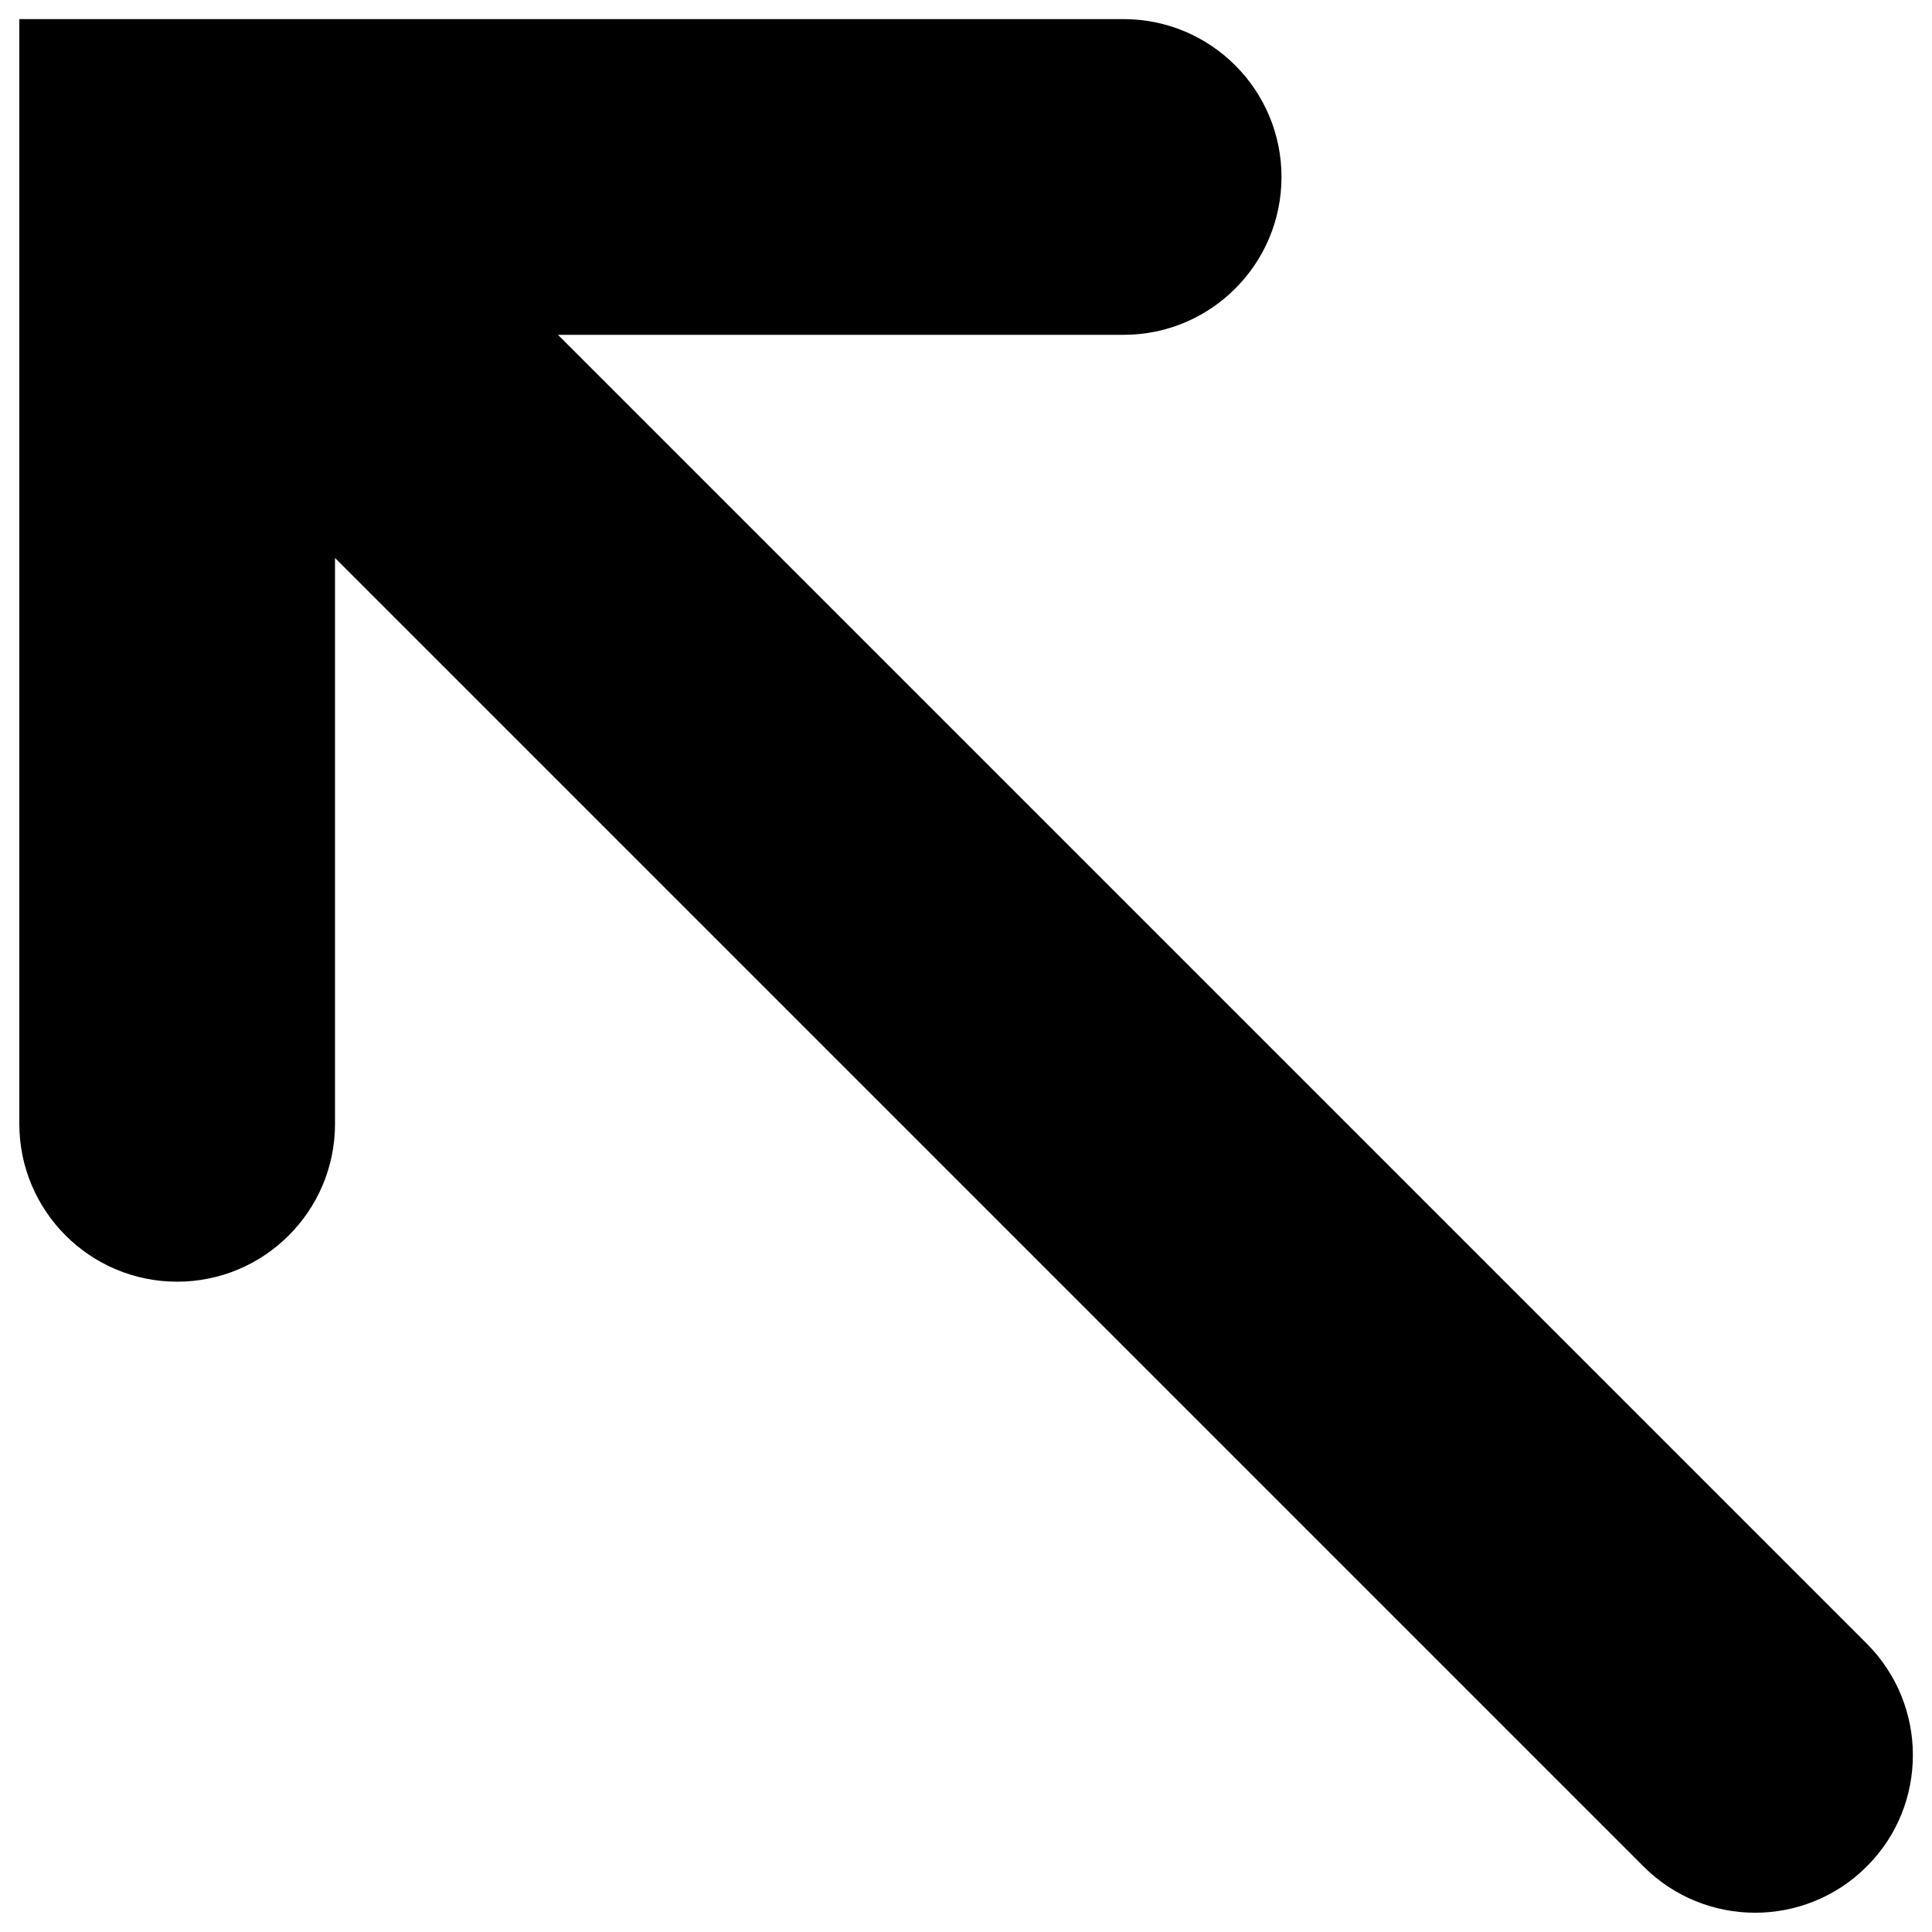
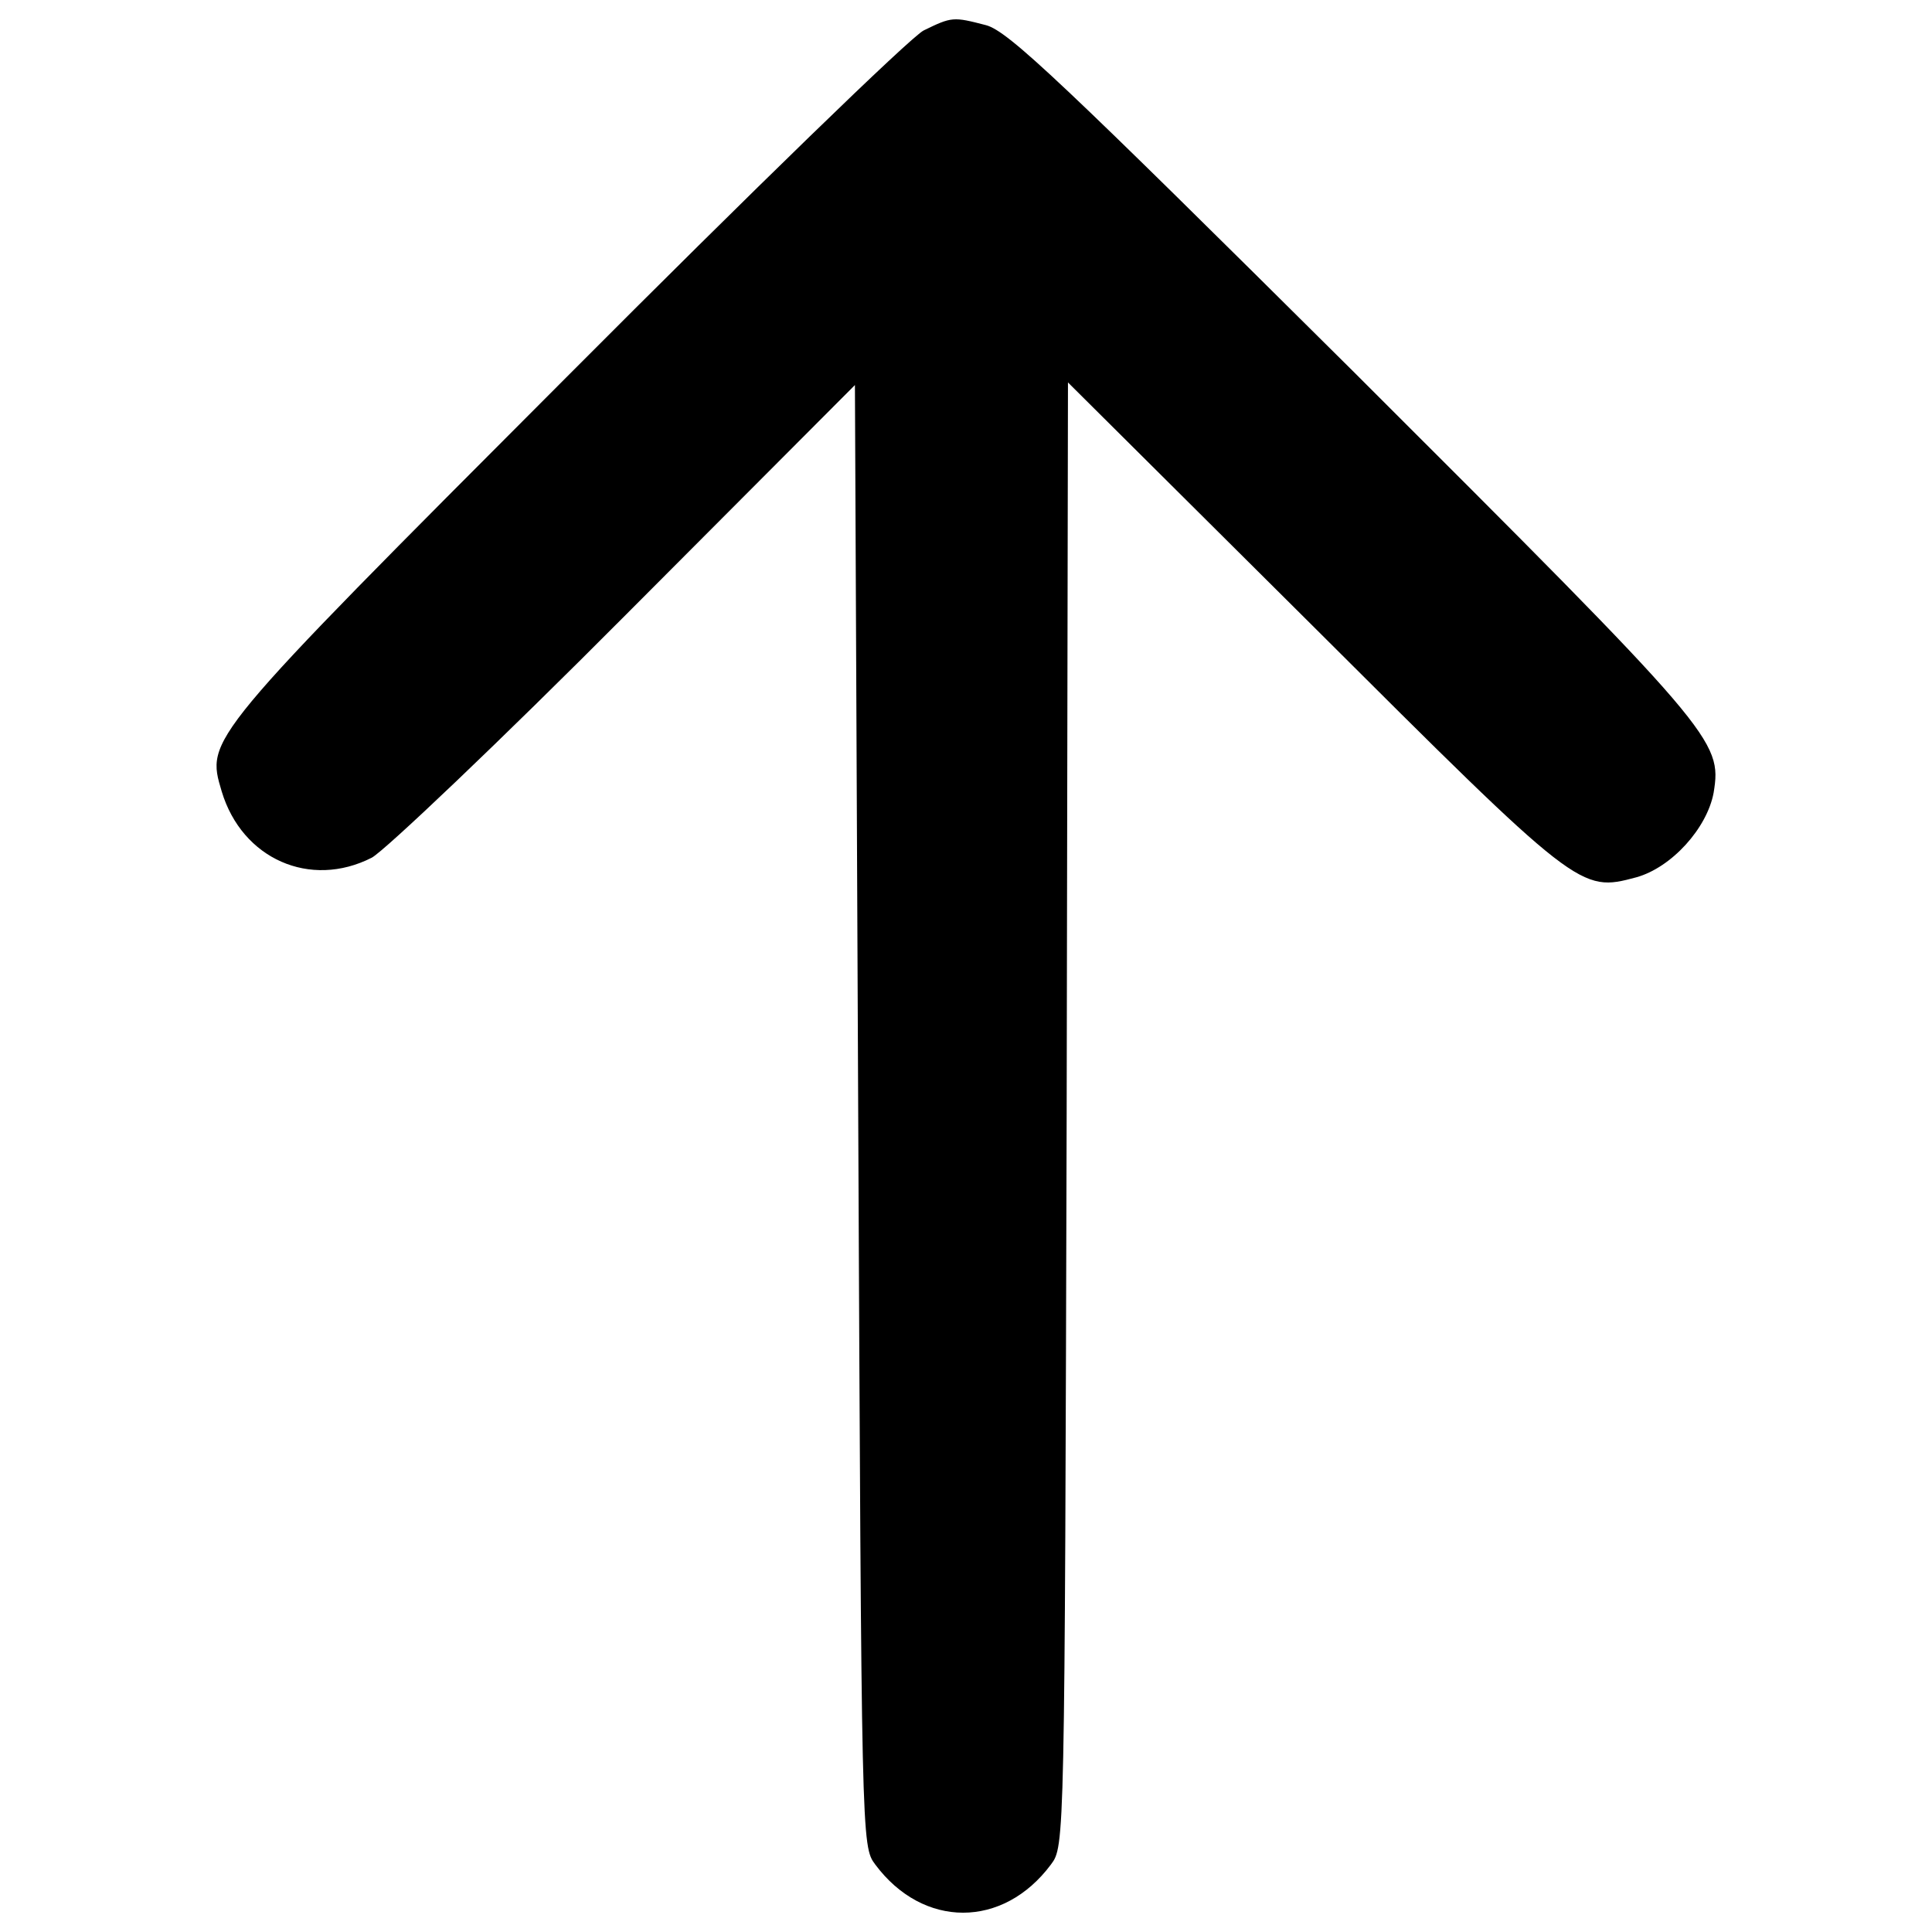
<svg xmlns="http://www.w3.org/2000/svg" version="1.1" x="0px" y="0px" viewBox="0 0 1000 1000" enable-background="new 0 0 1000 1000" xml:space="preserve">
  <g>
-     <g>
-       <path d="M10,581.7c0,45.1,36.6,81.7,81.7,81.7s81.7-36.6,81.7-81.7V288.8l677.3,677.3c31.9,31.9,83.6,31.9,115.5,0c16-15.9,23.9-36.8,23.9-57.7c0-20.9-8-41.8-23.9-57.7L288.8,173.3h292.8c45.1,0,81.7-36.6,81.7-81.7c0-45.1-36.6-81.7-81.7-81.7H10V581.7z" />
+     <g transform="translate(0,511) scale(0.1,-0.1)">
+       <path d="M4781.3,4952.6c-64.5-30.5-895.7-838-1849.1-1794.8c-1879.6-1883-1866.1-1869.5-1784.6-2144.3c105.2-349.5,458-505.5,777-342.7c67.9,37.3,661.6,600.5,1313,1255.4L4425.1,3117l17-3779.7c17-3769.4,17-3783,88.2-3878c247.7-332.5,661.6-332.5,909.3,0c71.2,95,71.2,101.8,81.4,3884.8l6.8,3786.4l1265.5-1258.7C8174.2,494.4,8177.5,491,8469.3,569c183.2,50.9,366.4,254.5,400.4,437.7c44.1,271.4,10.2,308.7-1869.5,2185c-1503,1492.9-1781.2,1757.5-1896.6,1788C4934,5023.8,4927.2,5023.8,4781.3,4952.6z" />
    </g>
-     <g />
-     <g />
-     <g />
-     <g />
-     <g />
-     <g />
-     <g />
-     <g />
-     <g />
-     <g />
-     <g />
-     <g />
-     <g />
-     <g />
-     <g />
  </g>
</svg>
